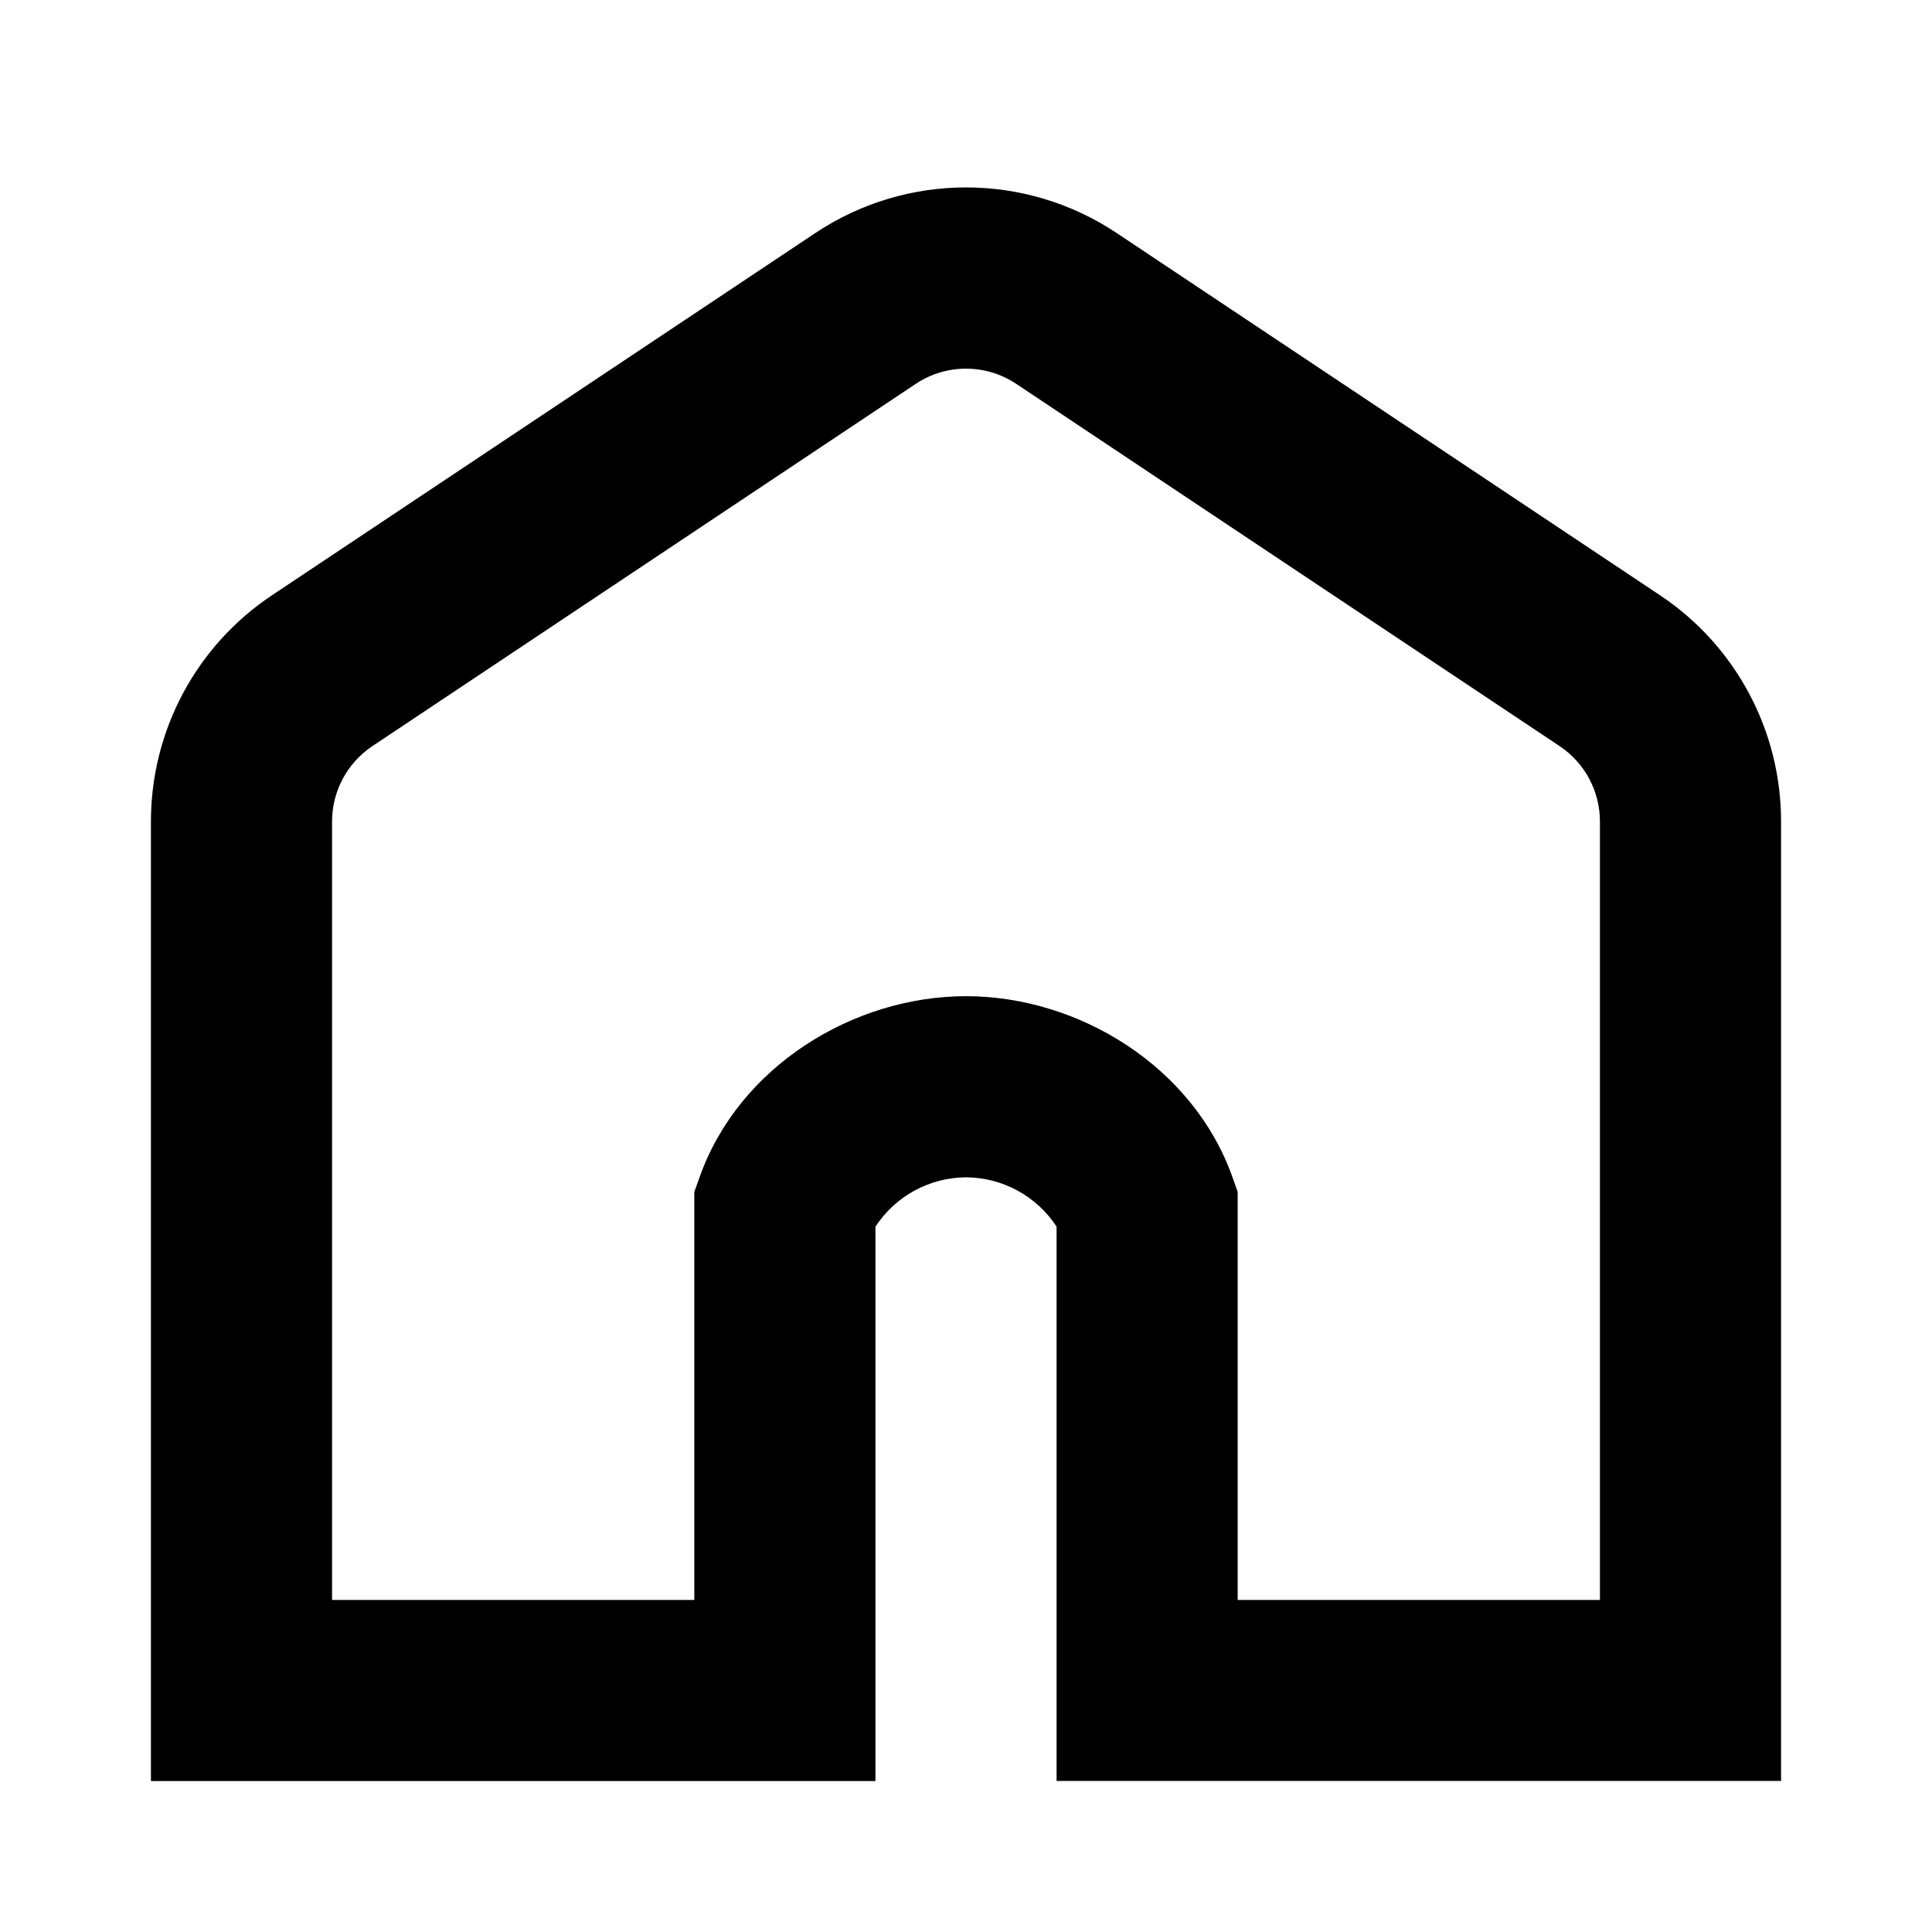
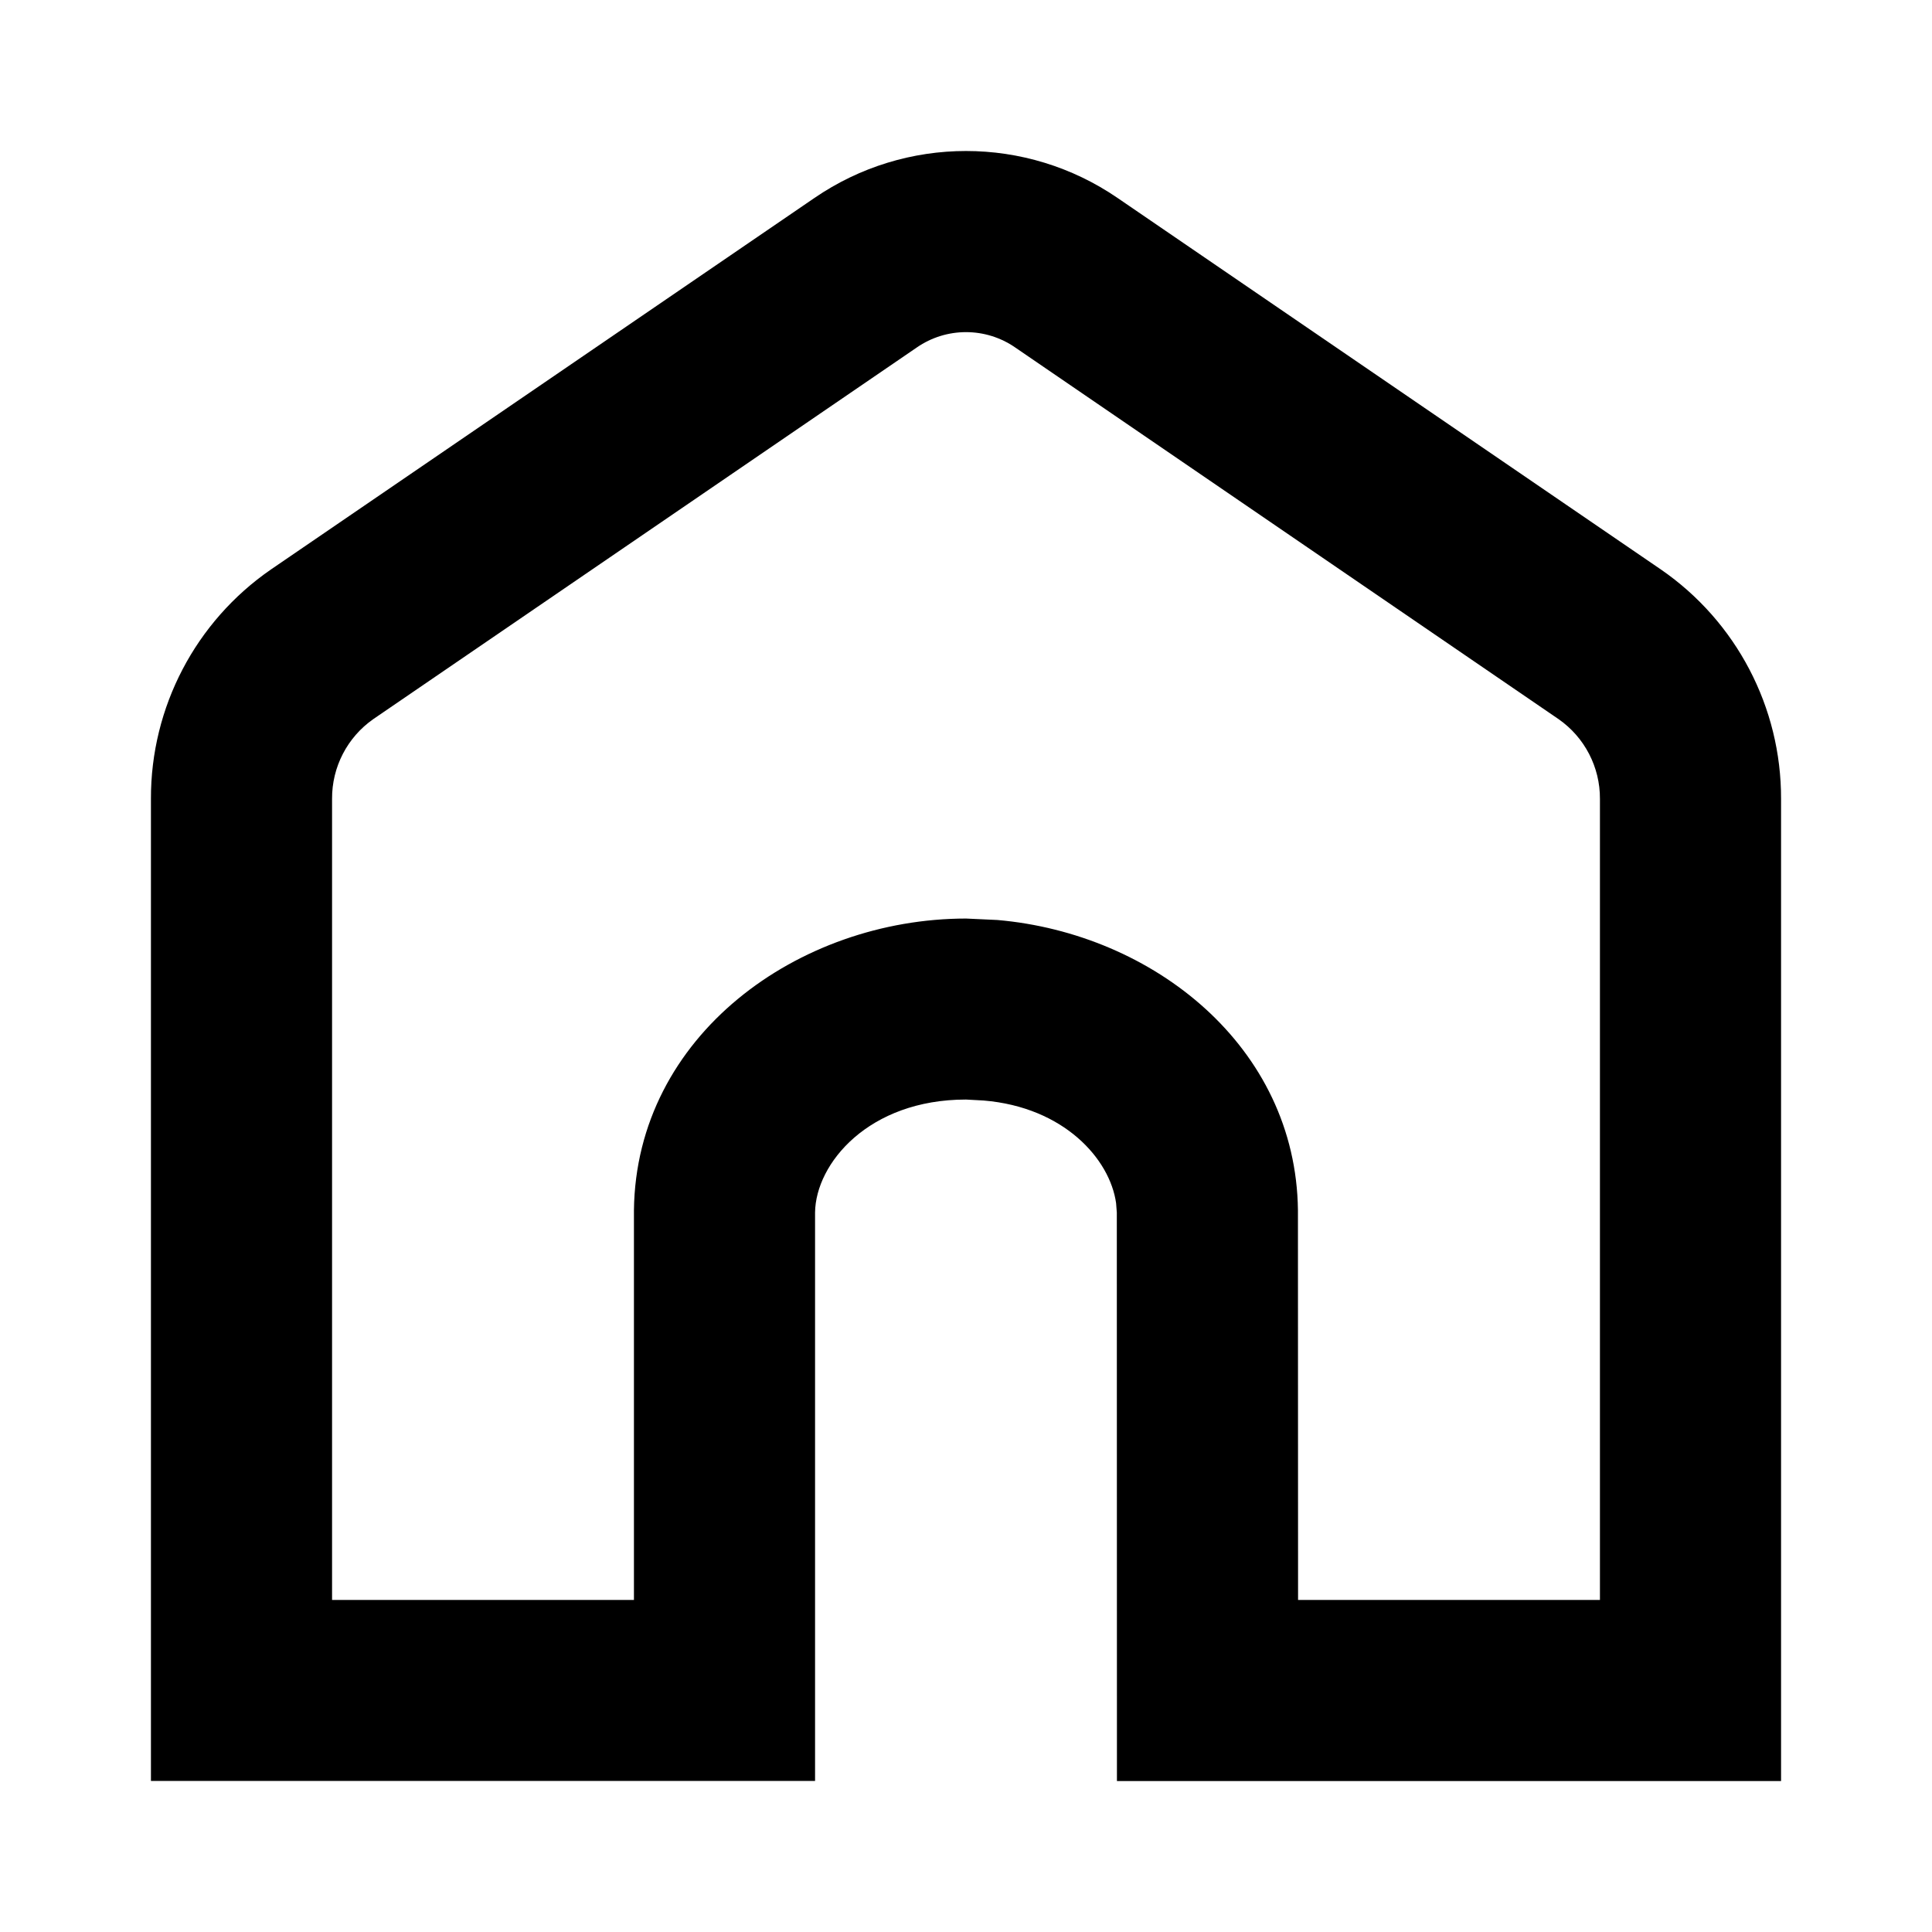
<svg class="icon" width="16" height="16" viewBox="0 0 16 16" fill="currentColor">
-   <path fill-rule="evenodd" clip-rule="evenodd" d="M8.416 3.179a.75.75 0 0 0-.832 0l-4.5 3a.75.75 0 0 0-.334.624v6.447h3V9.871l.043-.12C6.117 8.832 7.067 8.25 8 8.25c.933 0 1.883.583 2.207 1.5l.043.121v3.379h3V6.803a.75.75 0 0 0-.334-.624l-4.5-3ZM6.752 1.93a2.25 2.25 0 0 1 2.496 0l4.5 3a2.25 2.25 0 0 1 1.002 1.872v7.947h-6v-4.591A.903.903 0 0 0 8 9.75a.903.903 0 0 0-.75.409v4.591h-6V6.803A2.25 2.25 0 0 1 2.252 4.93l4.5-3Z" />
+   <path d="M13.25 6.616a.8.8 0 0 0-.342-.66l-4.5-3.078a.717.717 0 0 0-.816 0l-4.5 3.077a.8.8 0 0 0-.342.661v6.634h2.5v-3.227C5.267 8.576 6.612 7.608 8 7.607l.26.012c1.291.112 2.473 1.048 2.489 2.404l.001 3.227h2.5V6.616Zm1.5 8.134h-5.5l-.001-4.708-.006-.078c-.051-.366-.432-.795-1.097-.85L8 9.106c-.807 0-1.245.53-1.25.935v4.708h-5.5V6.616a2.3 2.3 0 0 1 .994-1.9l4.5-3.076a2.22 2.22 0 0 1 2.512 0l4.5 3.077a2.3 2.3 0 0 1 .994 1.9v8.133Z" />
</svg>
